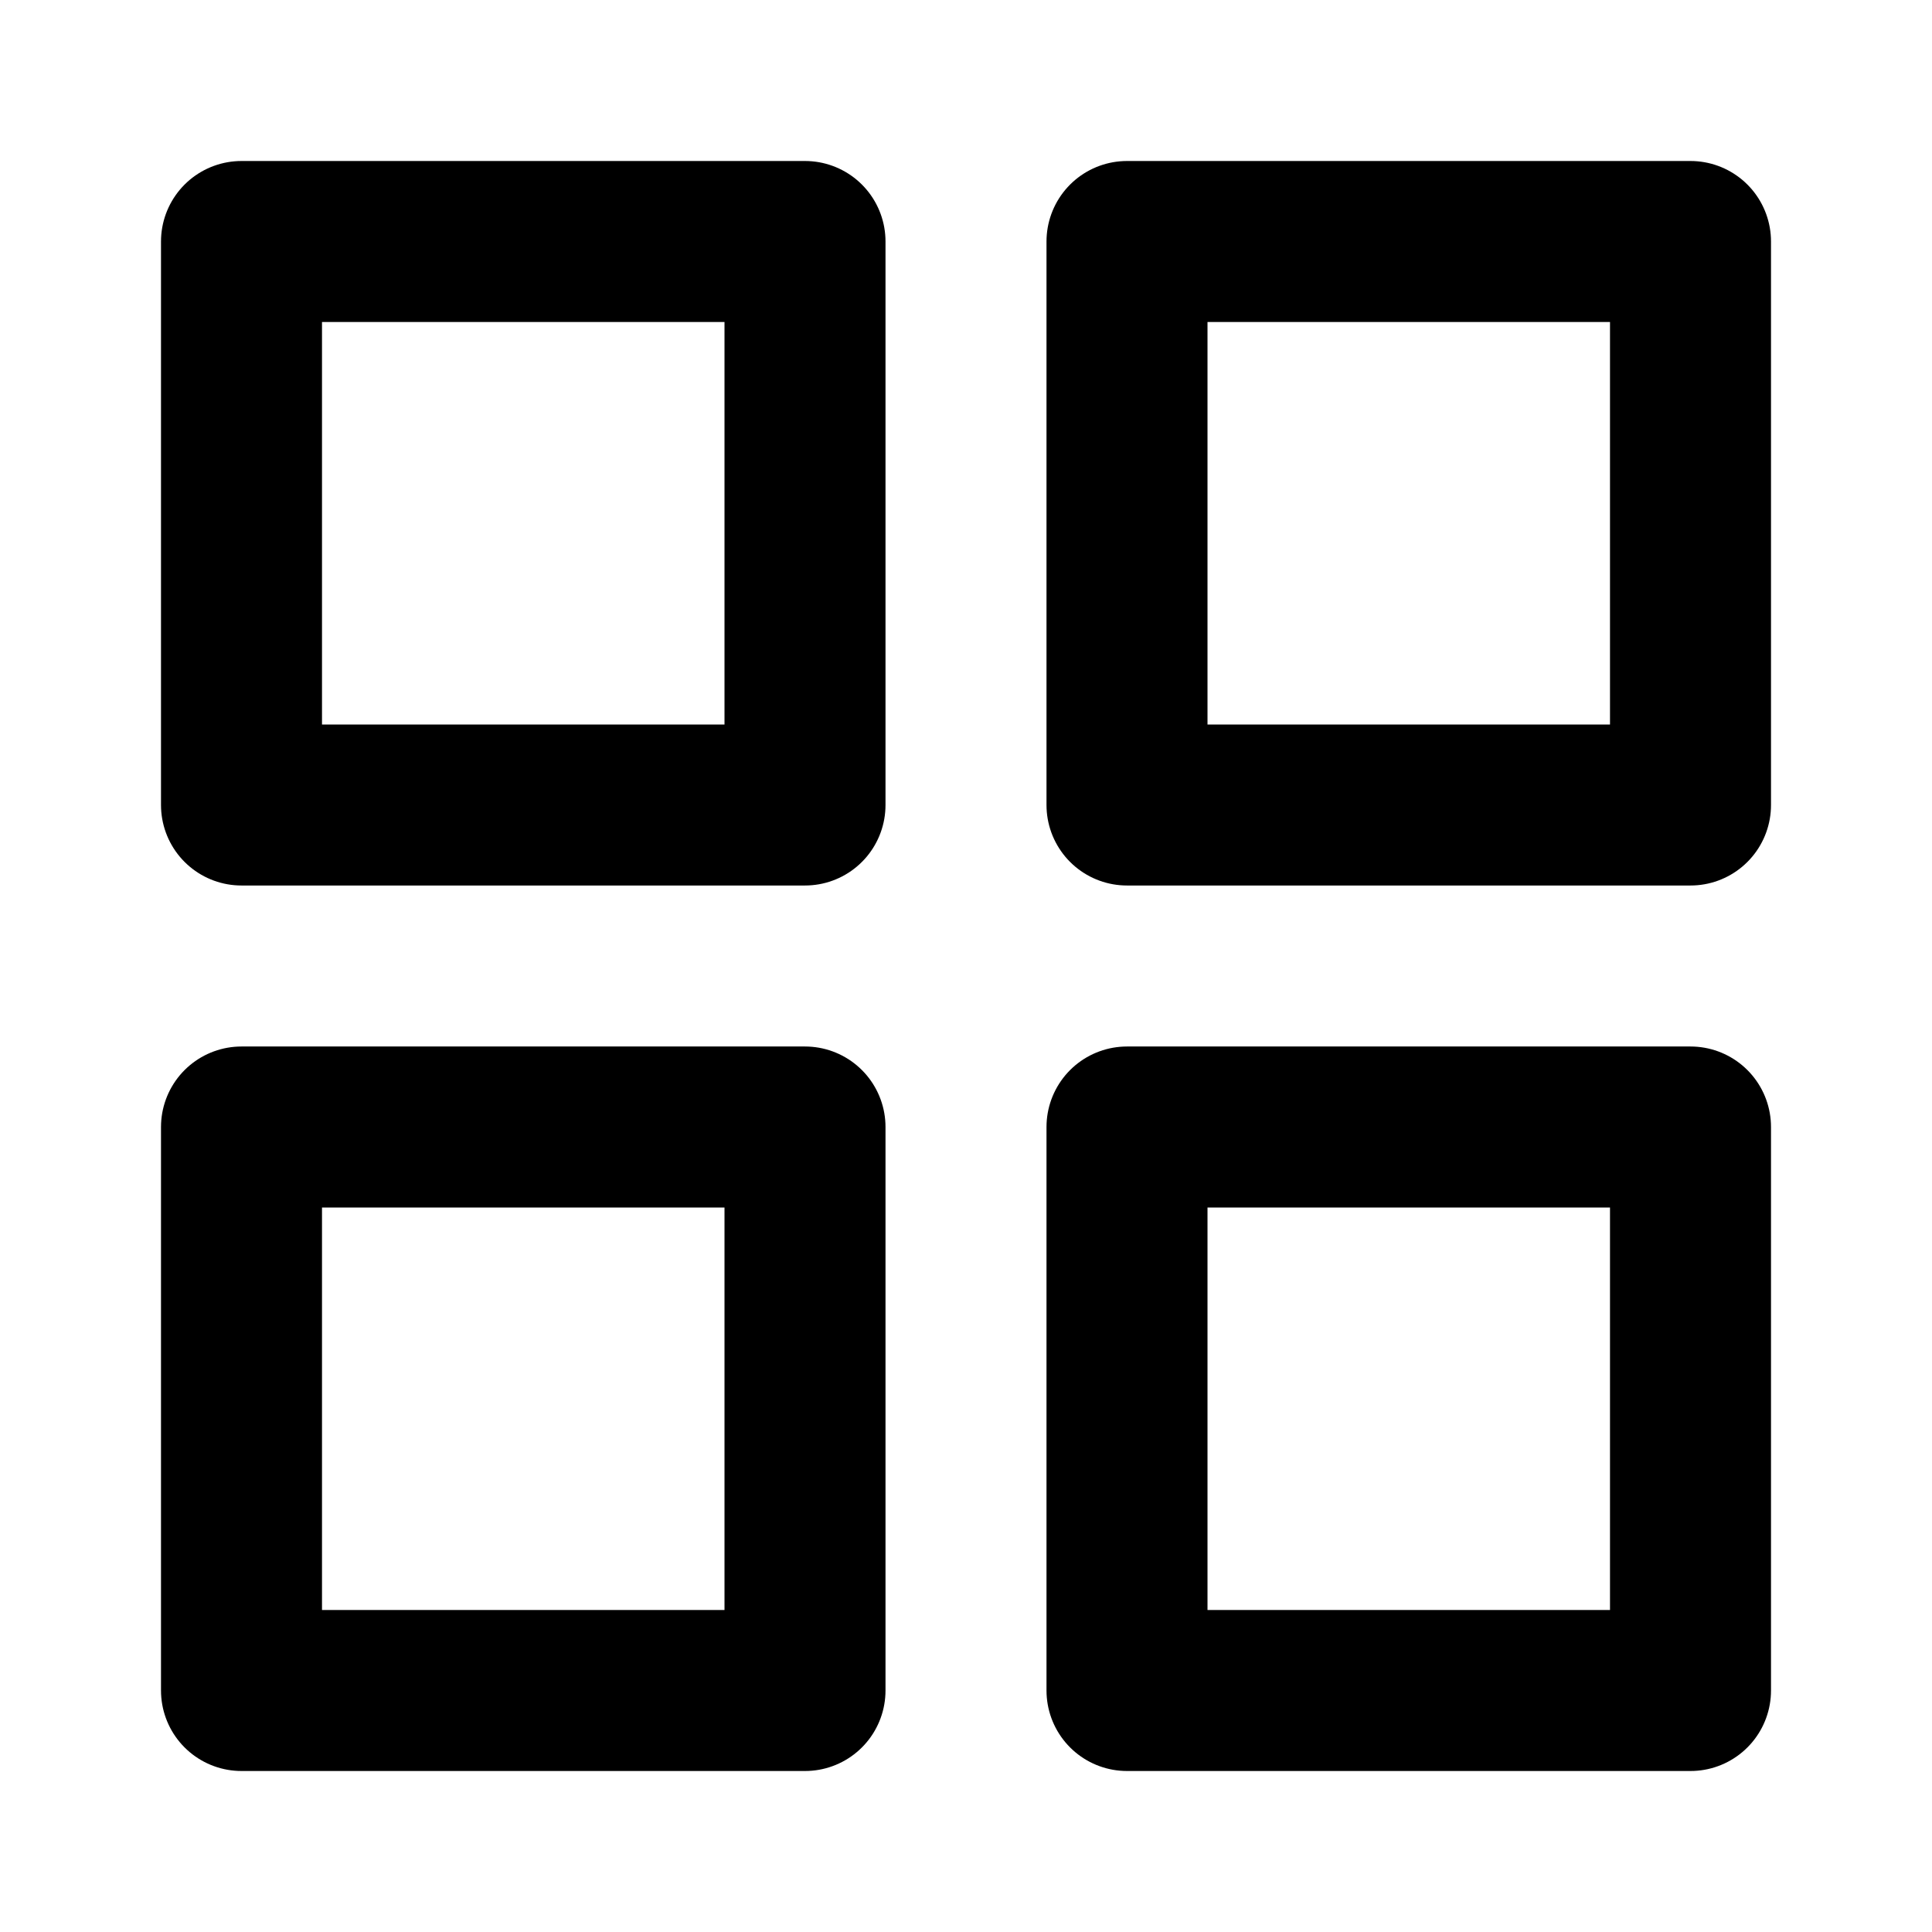
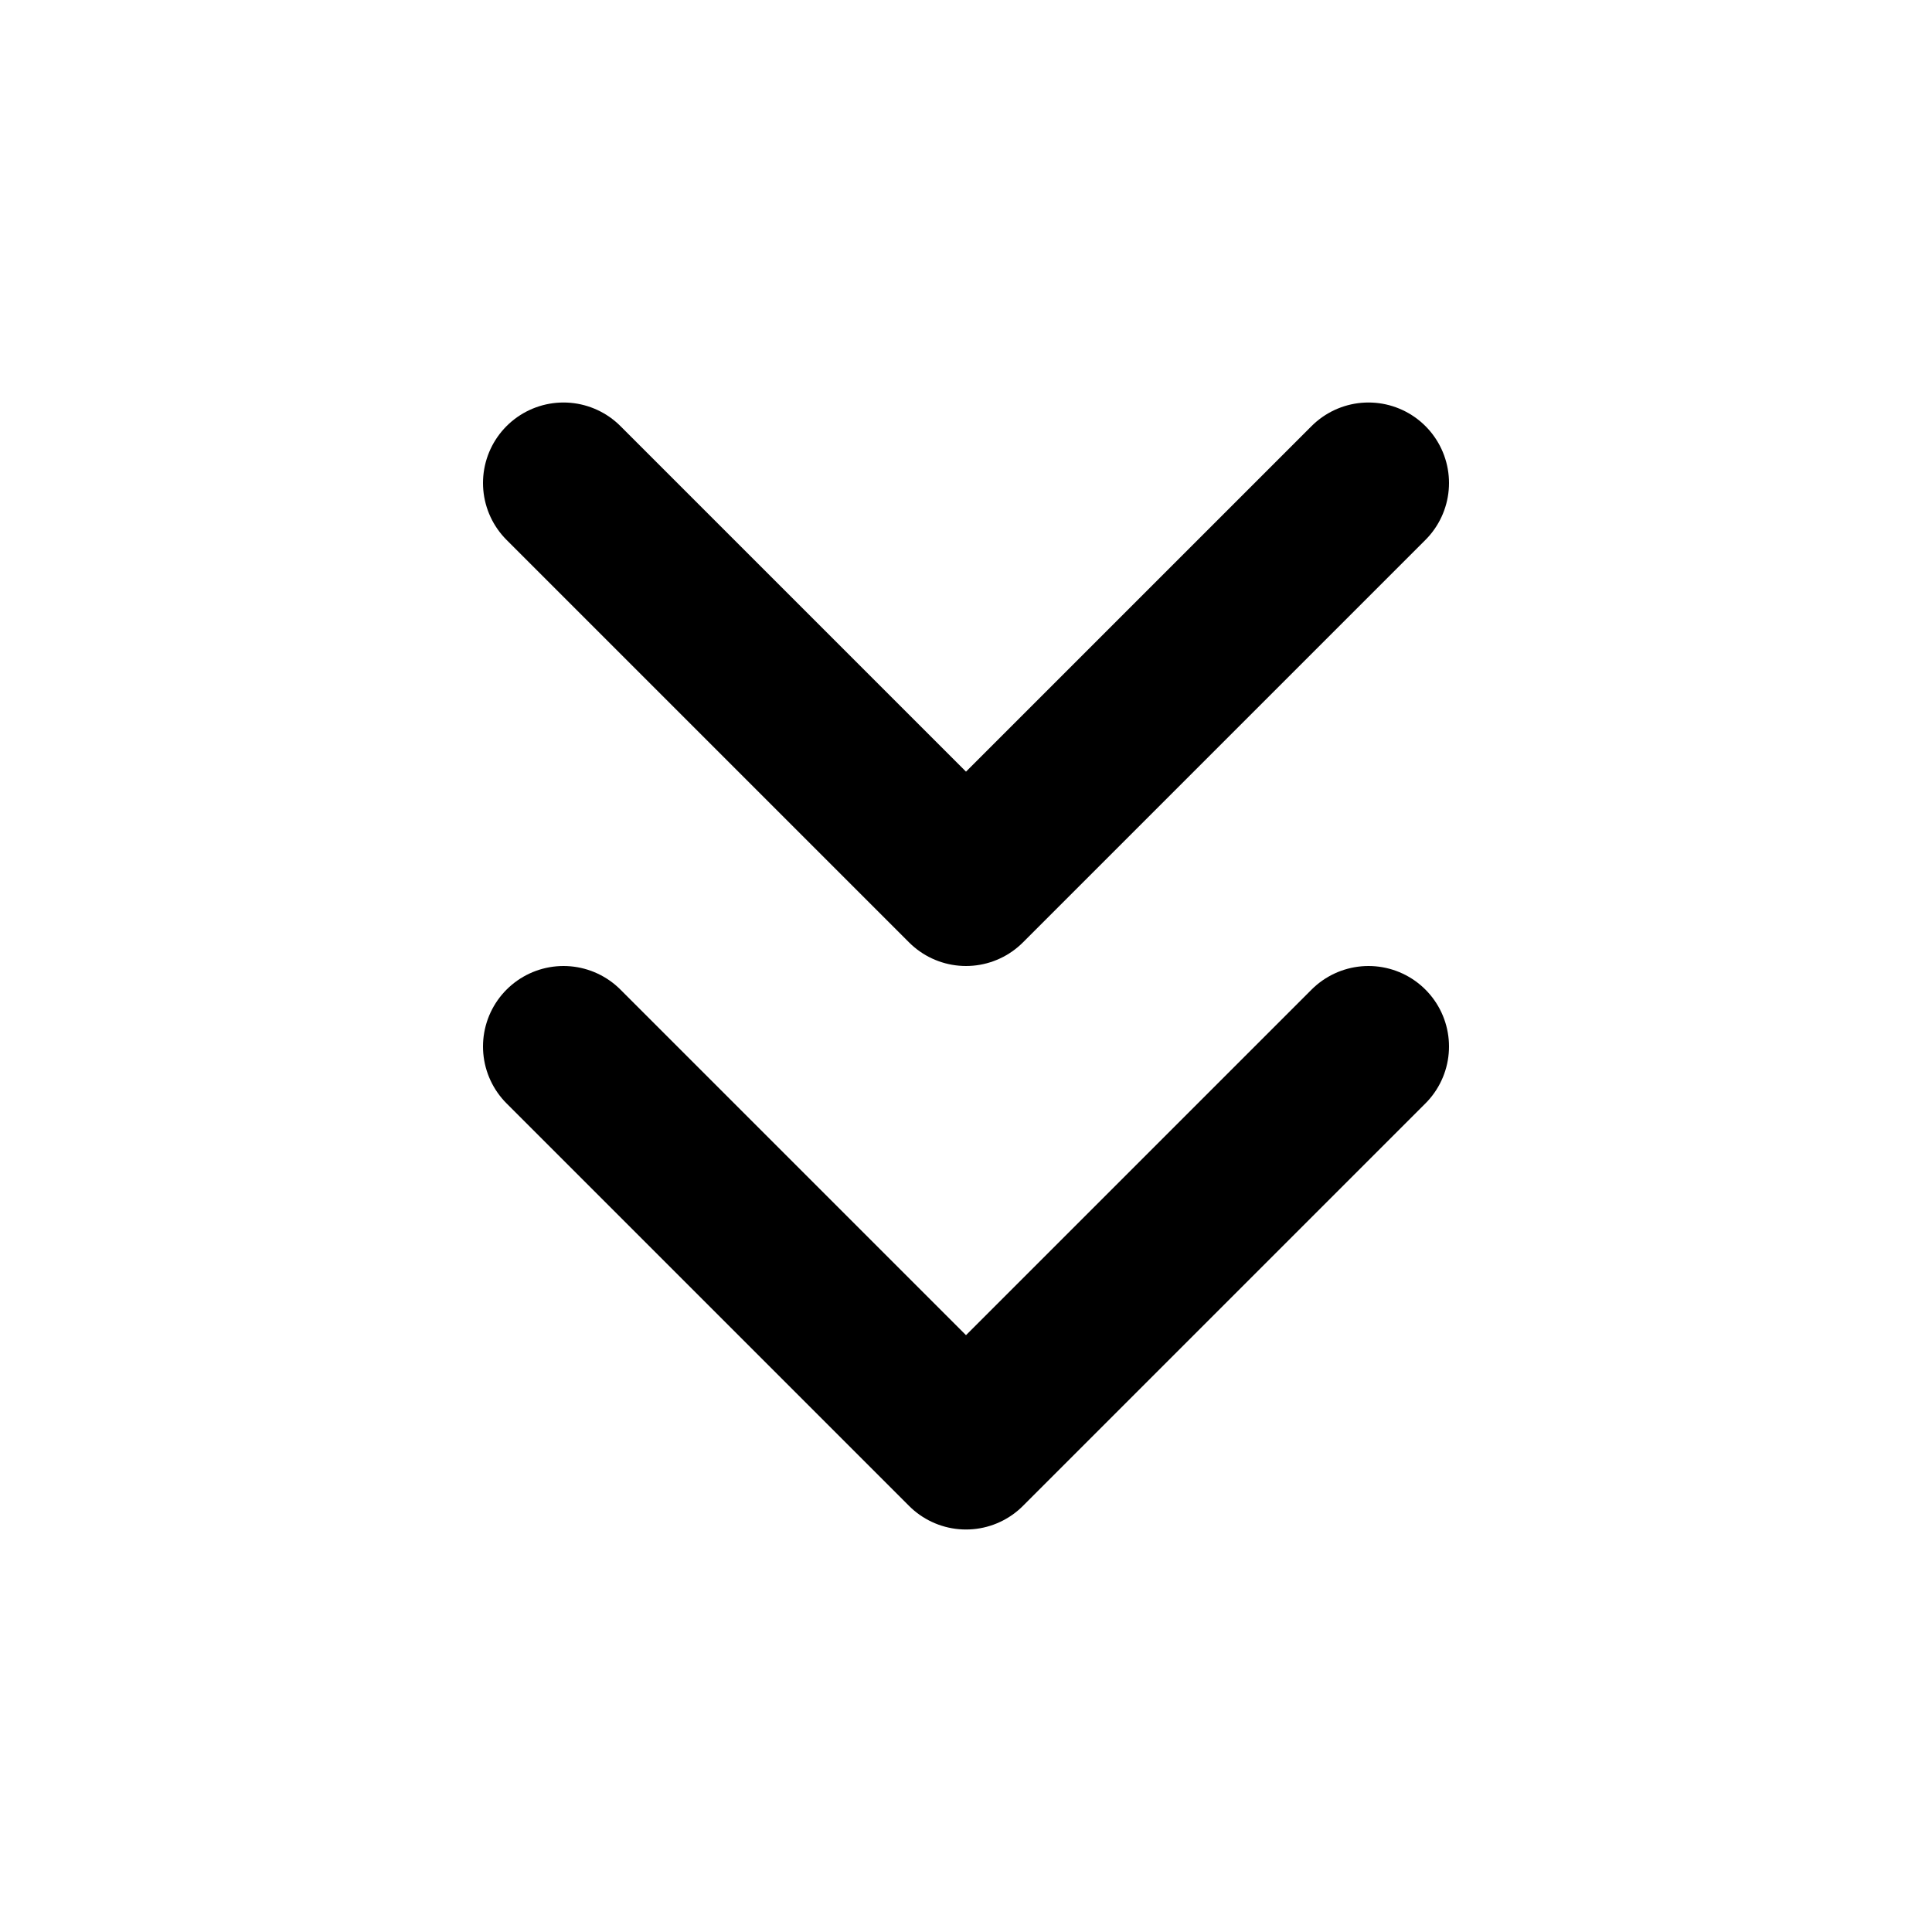
- <svg xmlns="http://www.w3.org/2000/svg" width="12" height="12" viewBox="0 0 24 24" fill="none" stroke="currentColor" stroke-width="2" stroke-linecap="round" stroke-linejoin="round" class="feather feather-grid">
-   <rect x="3" y="3" width="7" height="7" />
-   <rect x="14" y="3" width="7" height="7" />
-   <rect x="14" y="14" width="7" height="7" />
-   <rect x="3" y="14" width="7" height="7" />
+ <svg xmlns="http://www.w3.org/2000/svg" width="30" height="30" viewBox="0 0 24 24" fill="none" stroke="currentColor" stroke-width="2" stroke-linecap="round" stroke-linejoin="round" class="feather feather-chevrons-down">
+   <polyline points="7 13 12 18 17 13" />
+   <polyline points="7 6 12 11 17 6" />
</svg>
